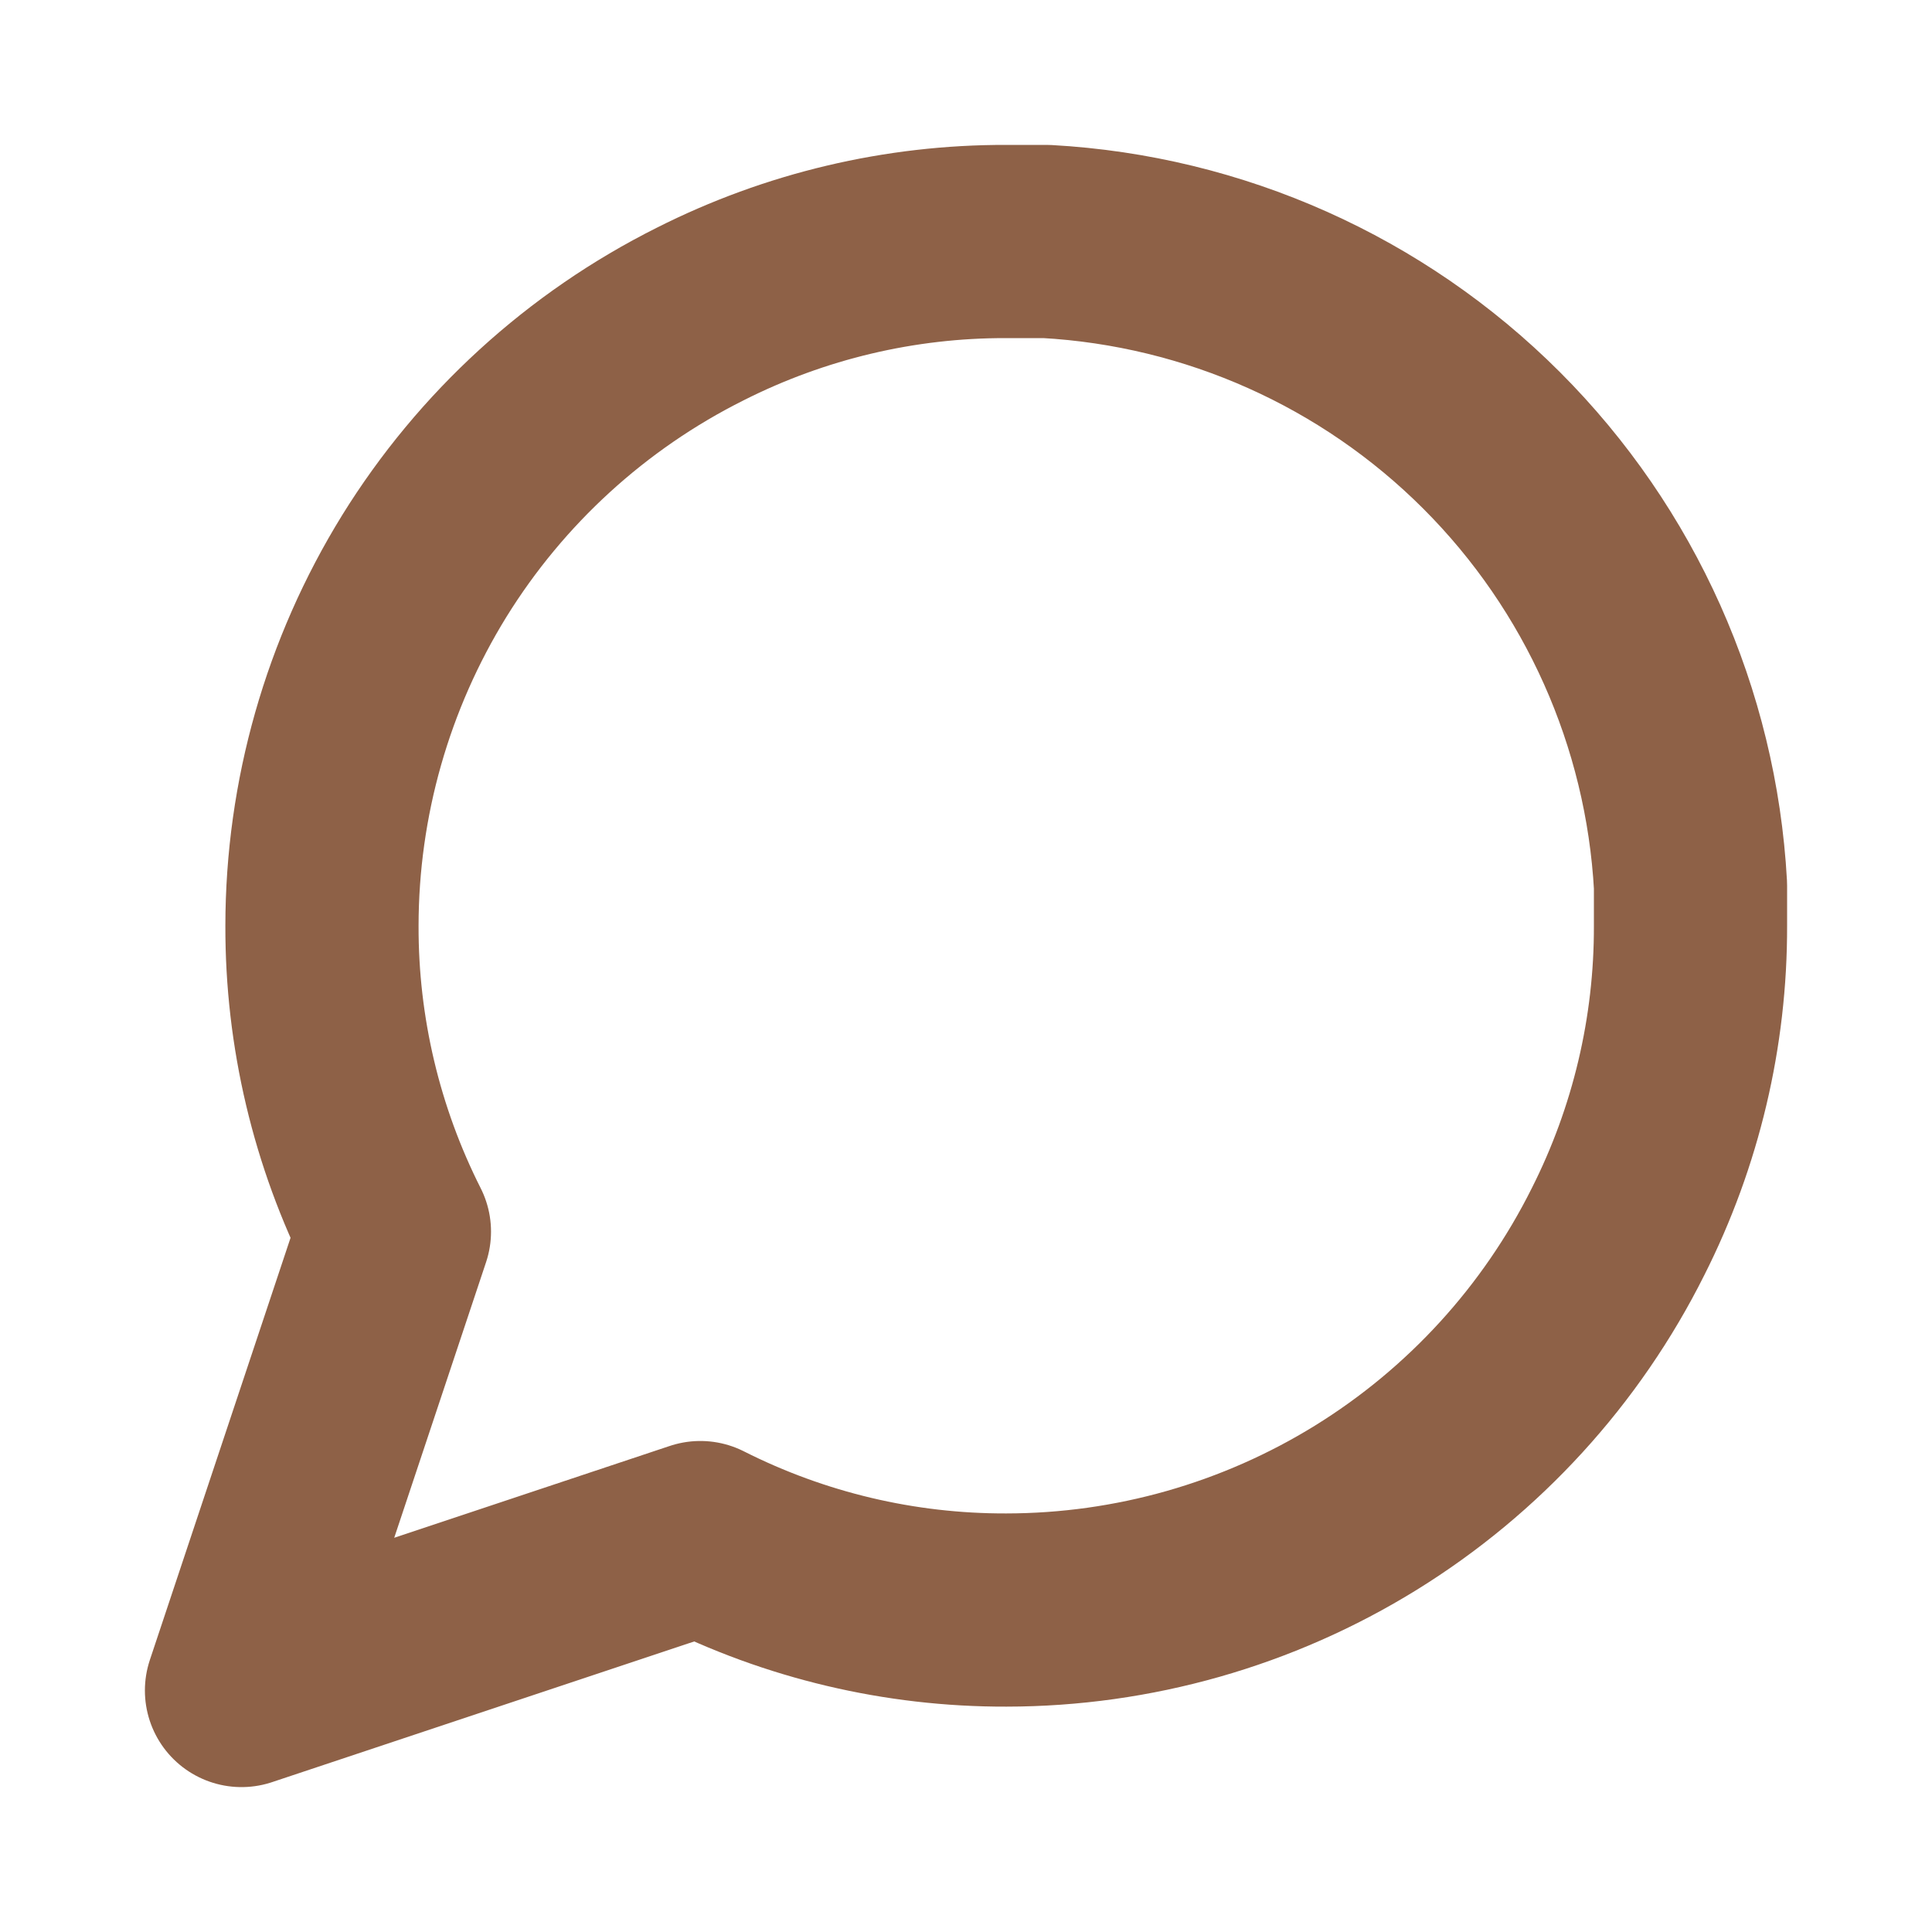
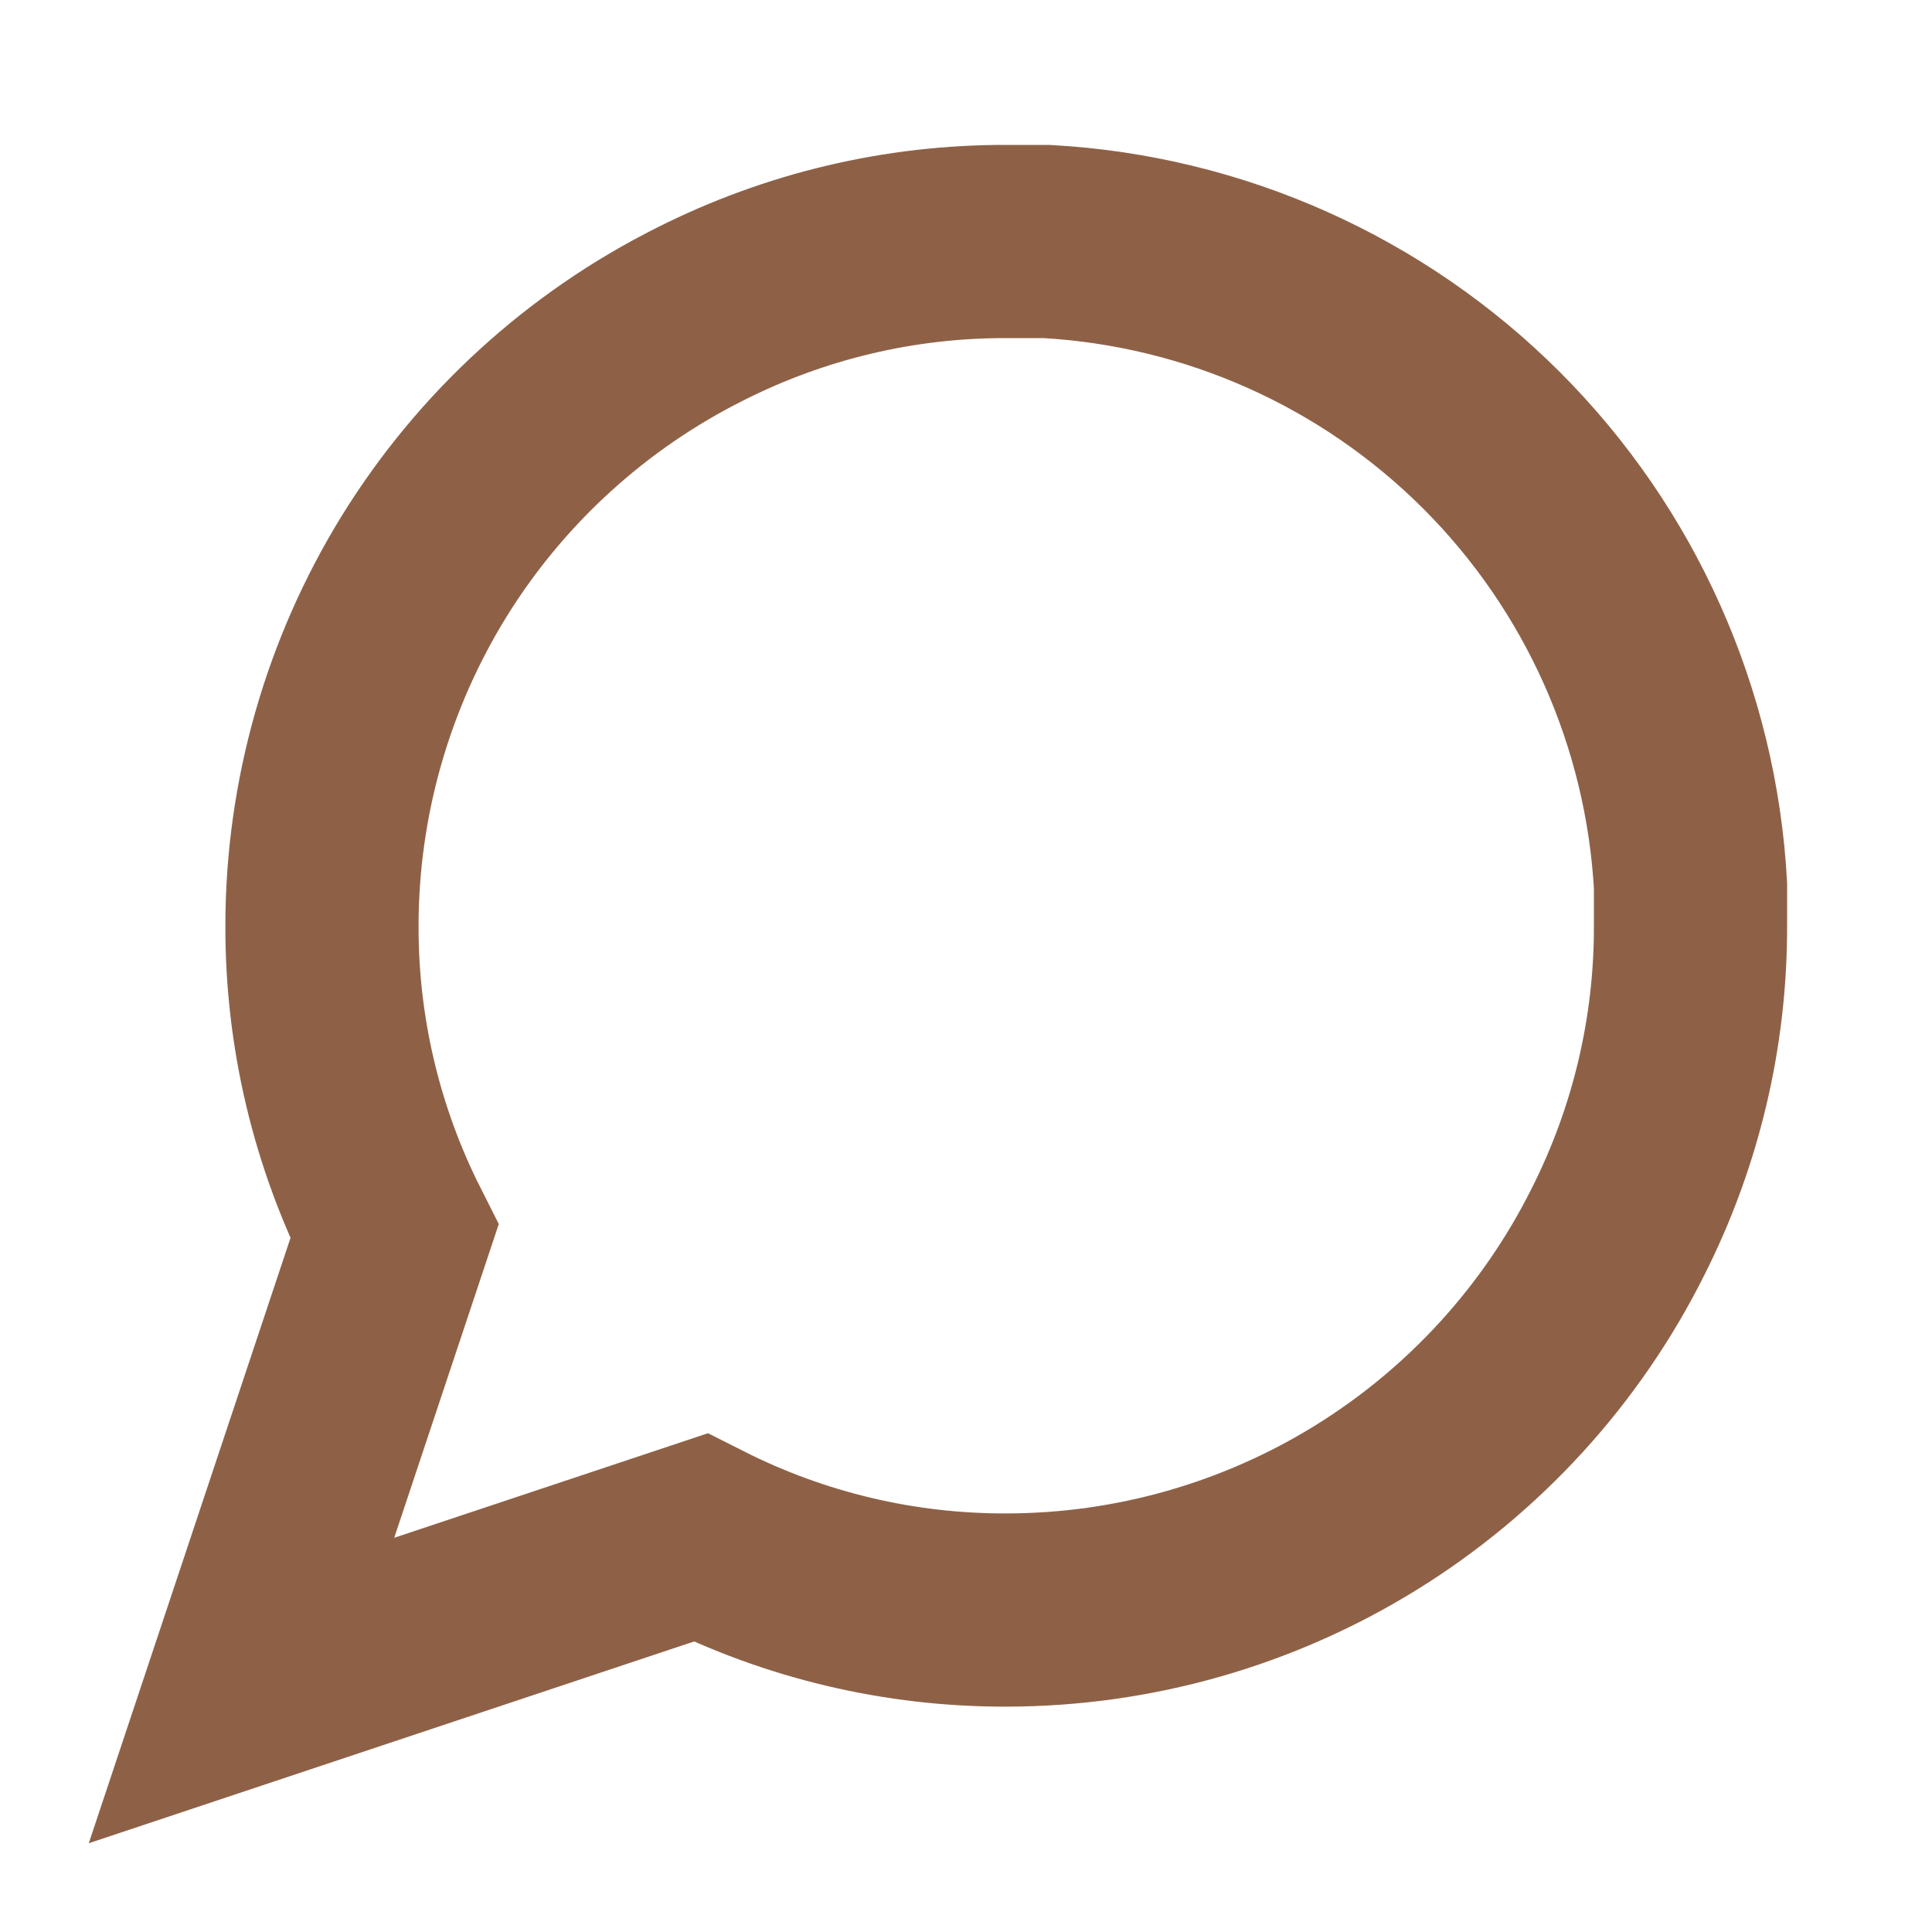
<svg xmlns="http://www.w3.org/2000/svg" width="20" height="20" viewBox="0 0 20 20" fill="none">
-   <path d="M17.5 9.583C17.503 10.683 17.246 11.768 16.75 12.75C16.162 13.927 15.258 14.916 14.139 15.608C13.021 16.299 11.732 16.666 10.417 16.667C9.317 16.67 8.232 16.413 7.25 15.917L2.5 17.5L4.083 12.75C3.587 11.768 3.33 10.683 3.333 9.583C3.334 8.268 3.701 6.979 4.392 5.86C5.084 4.742 6.074 3.838 7.25 3.25C8.232 2.754 9.317 2.497 10.417 2.5H10.833C12.57 2.596 14.211 3.329 15.441 4.559C16.671 5.789 17.404 7.43 17.5 9.167V9.583Z" stroke="#8E6147" stroke-width="2" stroke-linecap="round" stroke-linejoin="round" />
+   <path d="M17.5 9.583C17.503 10.683 17.246 11.768 16.75 12.75C16.162 13.927 15.258 14.916 14.139 15.608C13.021 16.299 11.732 16.666 10.417 16.667C9.317 16.67 8.232 16.413 7.25 15.917L2.5 17.5L4.083 12.75C3.587 11.768 3.33 10.683 3.333 9.583C3.334 8.268 3.701 6.979 4.392 5.86C5.084 4.742 6.074 3.838 7.25 3.25C8.232 2.754 9.317 2.497 10.417 2.5H10.833C12.57 2.596 14.211 3.329 15.441 4.559C16.671 5.789 17.404 7.43 17.5 9.167V9.583Z" stroke="#8E6147" stroke-width="2" stroke-linecap="round" strokeLinejoin="round" />
</svg>
